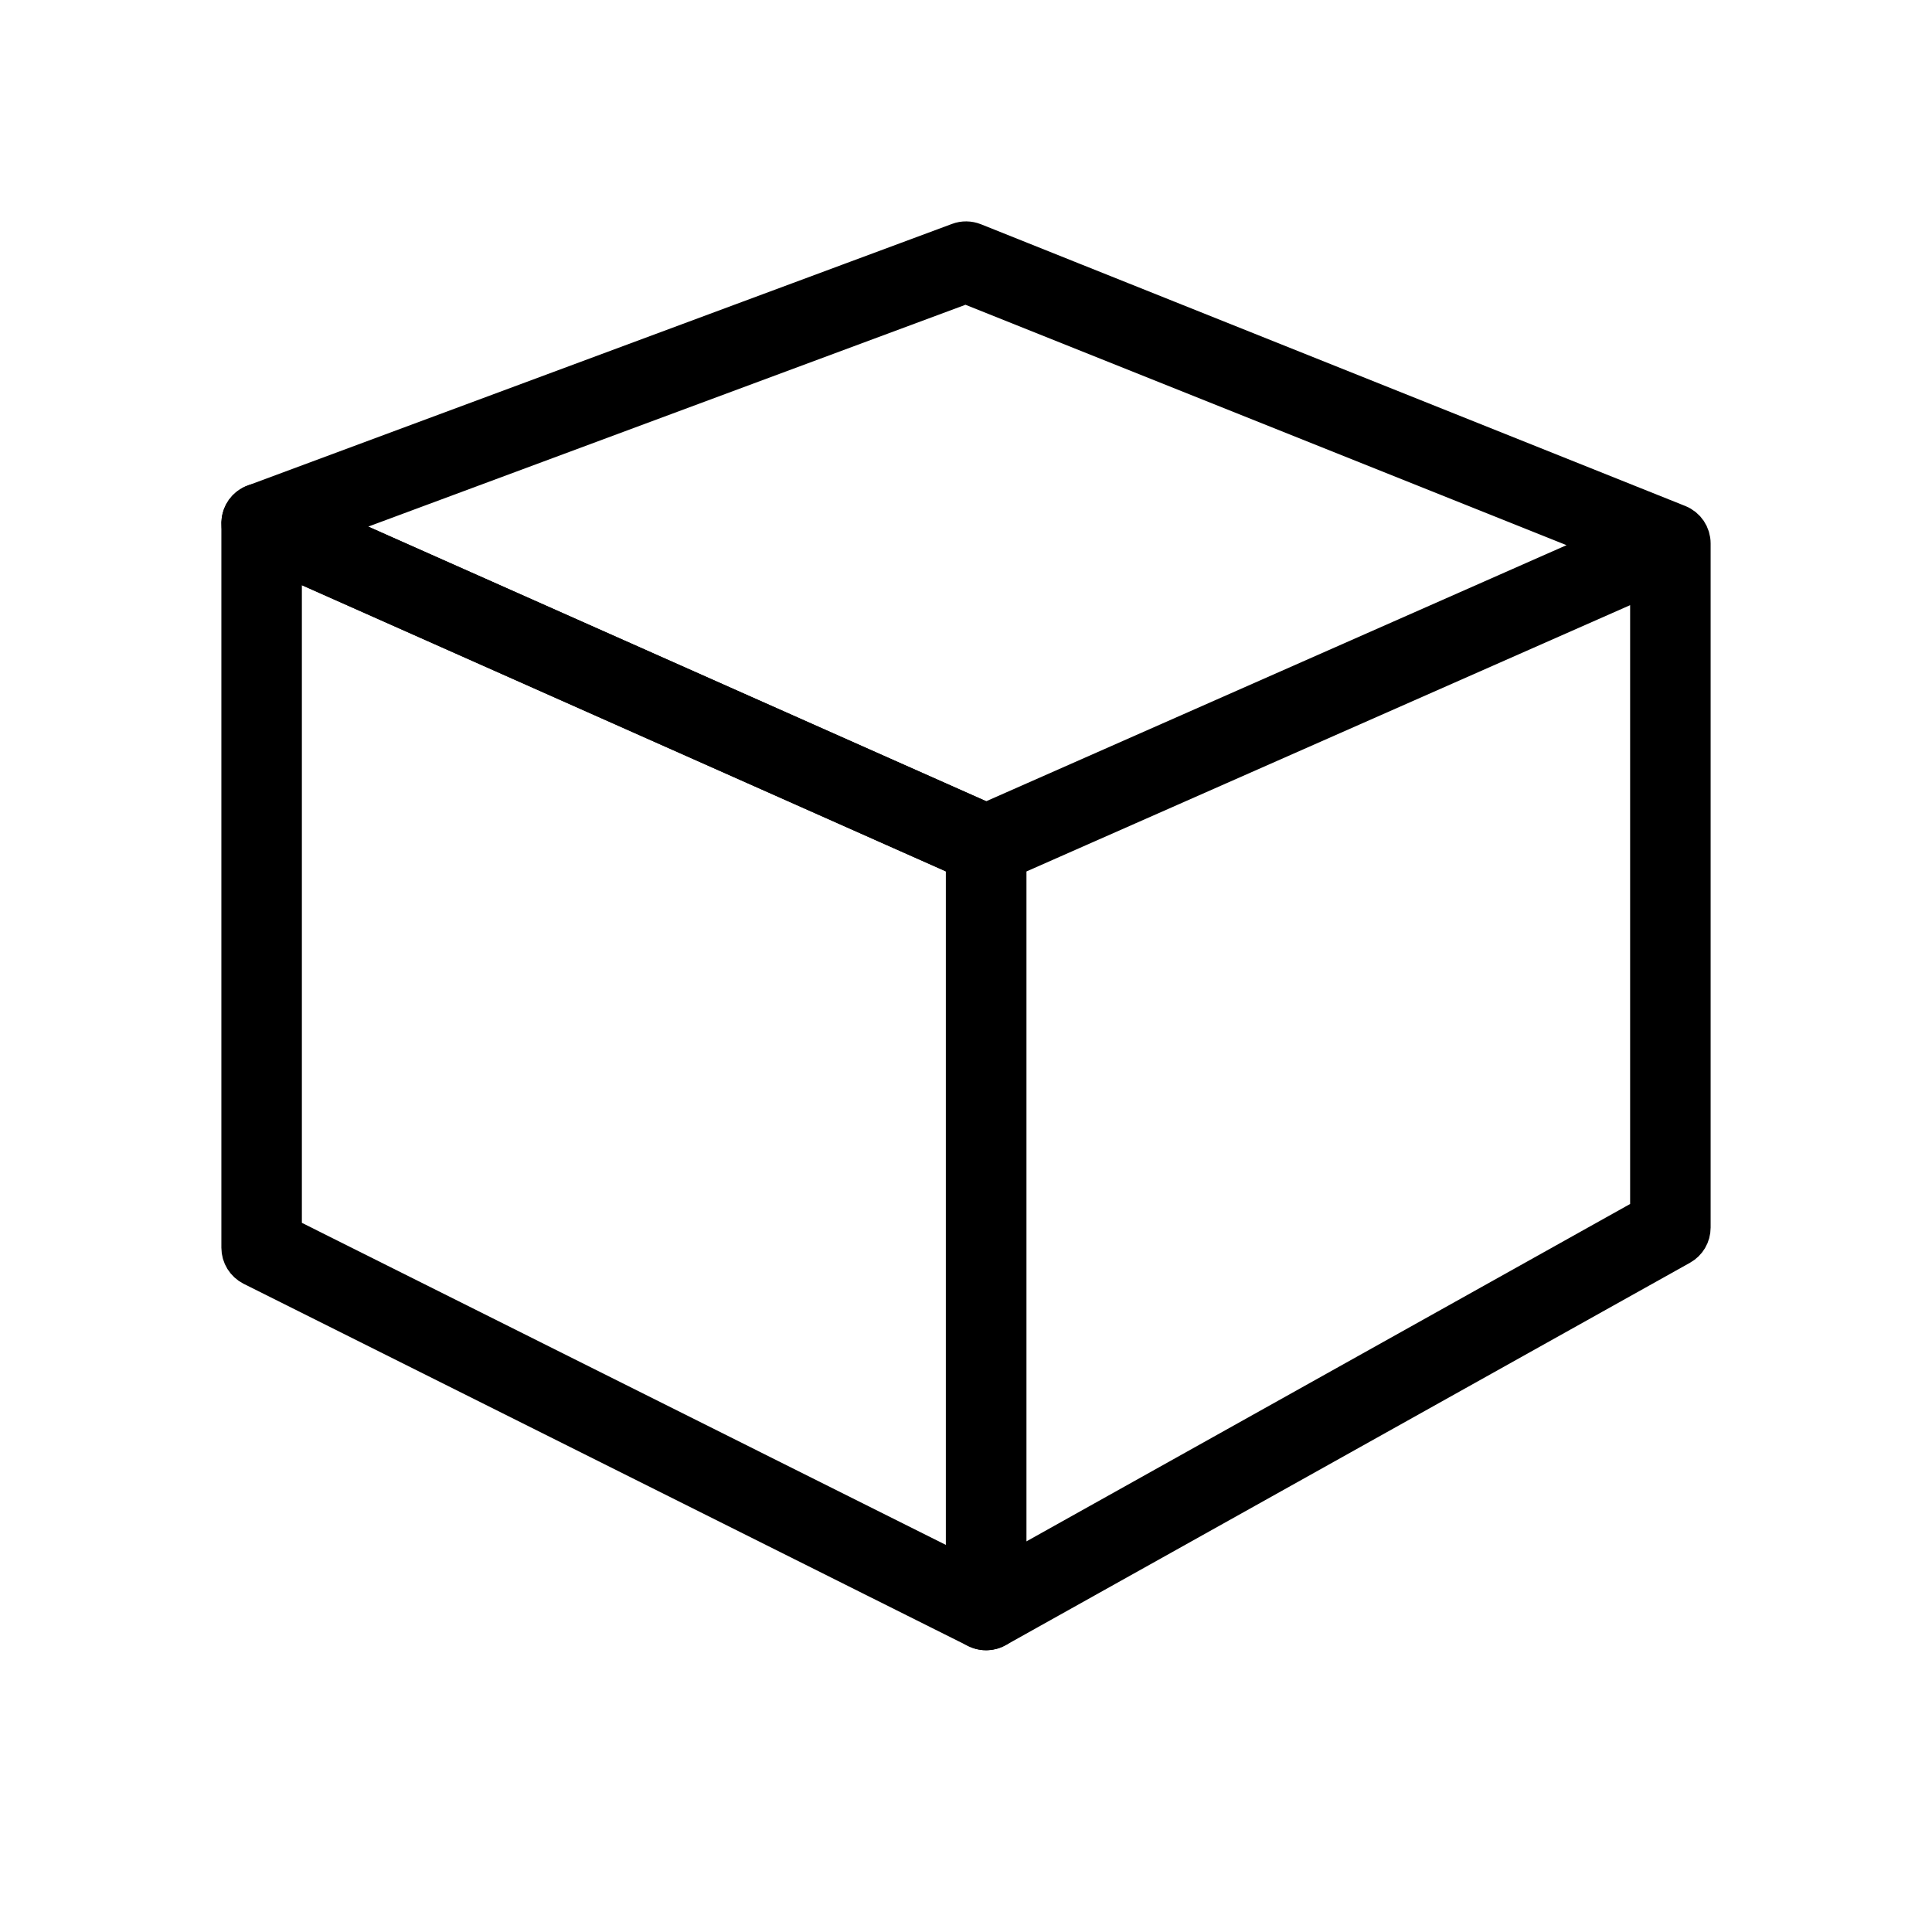
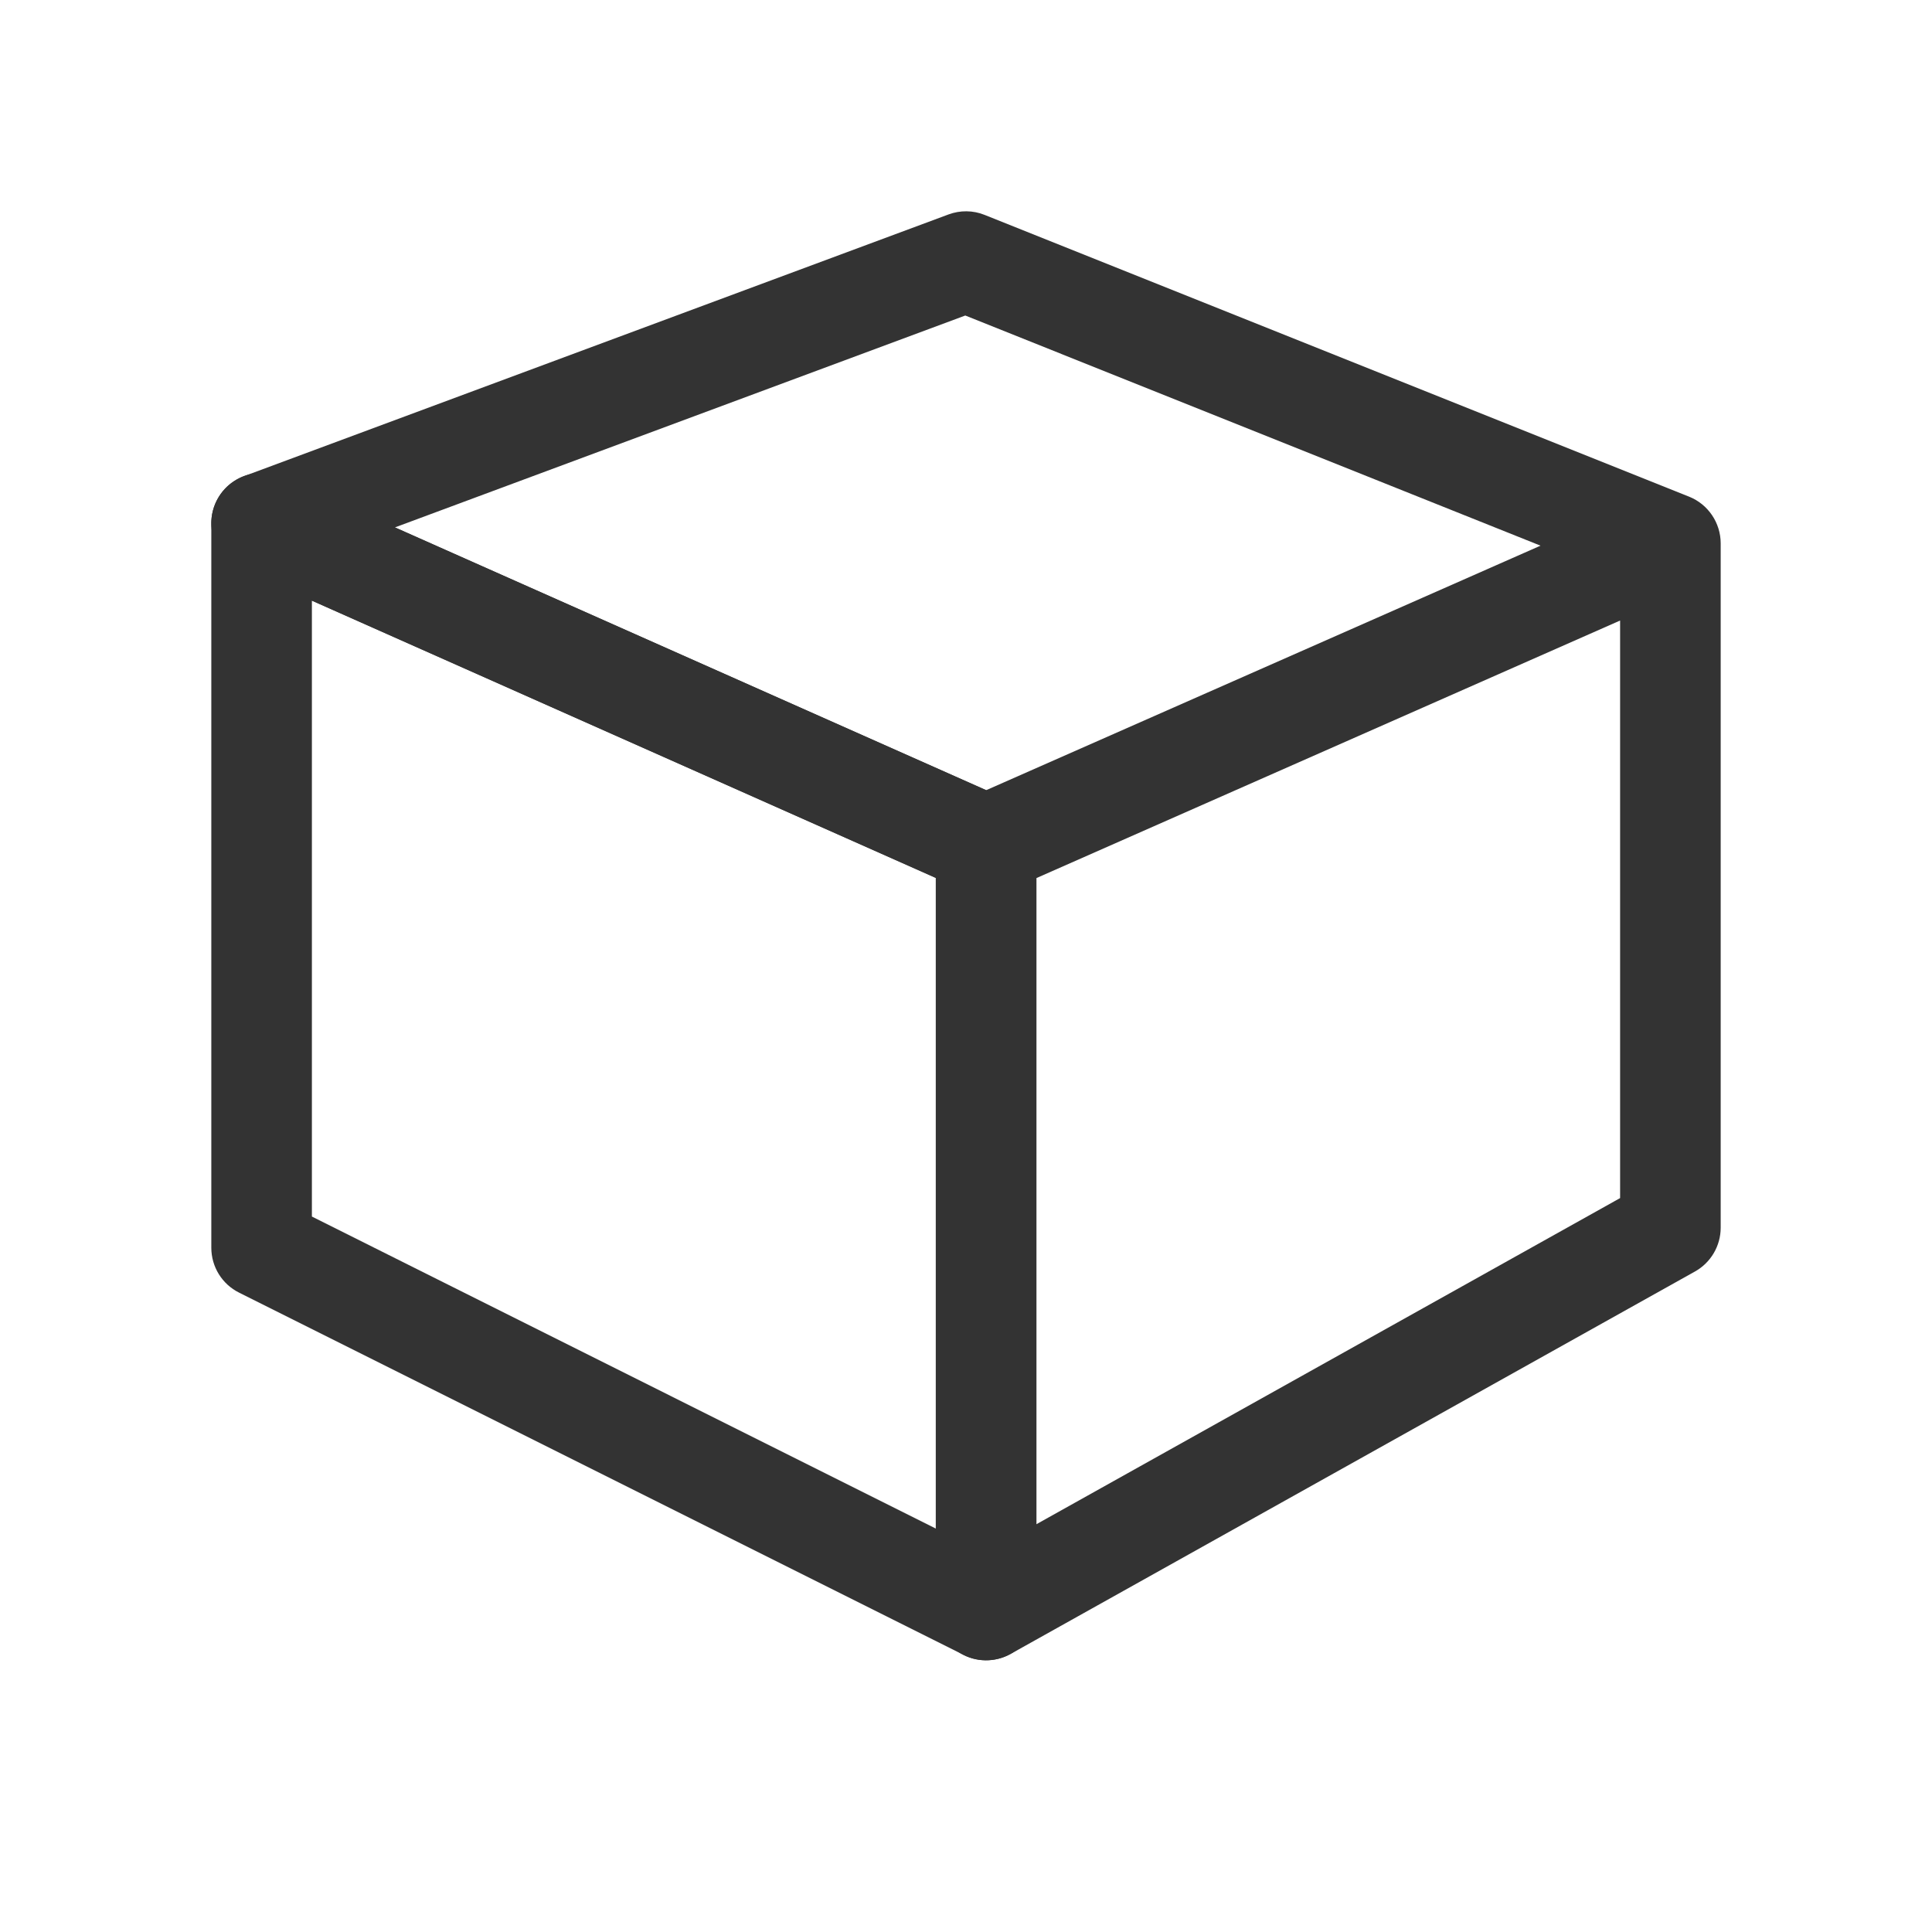
- <svg xmlns="http://www.w3.org/2000/svg" width="24" height="24" viewBox="0 0 24 24" fill="none">
-   <path fill-rule="evenodd" clip-rule="evenodd" d="M3.114 6.29C3.185 6.244 3.274 6.237 3.352 6.272L12.351 10.271C12.442 10.312 12.5 10.401 12.5 10.5V20C12.5 20.087 12.455 20.167 12.381 20.213C12.308 20.258 12.216 20.262 12.138 20.224L3.138 15.724C3.054 15.681 3 15.595 3 15.5V6.5C3 6.415 3.043 6.336 3.114 6.29ZM3.5 6.885V15.345L12 19.596V10.662L3.5 6.885Z" fill="currentColor" stroke="currentColor" stroke-width="0.5" stroke-linejoin="round" />
-   <path fill-rule="evenodd" clip-rule="evenodd" d="M11.913 3.016C11.971 2.994 12.035 2.995 12.093 3.018L20.843 6.518C20.938 6.556 21 6.648 21 6.75V15.25C21 15.341 20.951 15.424 20.872 15.468L12.372 20.218C12.294 20.262 12.2 20.261 12.123 20.216C12.047 20.171 12 20.089 12 20V10.662L3.148 6.728C3.056 6.687 2.997 6.594 3 6.492C3.003 6.391 3.068 6.301 3.163 6.266L11.913 3.016ZM12.5 10.663V19.574L20.5 15.103V7.134L12.5 10.663ZM20.105 6.761L11.997 3.518L3.912 6.521L12.25 10.227L20.105 6.761Z" fill="currentColor" stroke="currentColor" stroke-width="0.5" stroke-linejoin="round" />
+ <svg xmlns="http://www.w3.org/2000/svg" width="16" height="16" viewBox="0 0 16 16" fill="none">
+   <path fill-rule="evenodd" clip-rule="evenodd" d="M1.94 3.983C2.058 3.906 2.207 3.895 2.336 3.952L8.336 6.619C8.486 6.685 8.583 6.835 8.583 6.999V13.333C8.583 13.477 8.509 13.611 8.386 13.687C8.263 13.763 8.109 13.77 7.98 13.705L1.98 10.705C1.839 10.635 1.75 10.491 1.75 10.333V4.333C1.75 4.192 1.821 4.06 1.94 3.983ZM2.583 4.974V10.075L7.75 12.659V7.27L2.583 4.974Z" fill="#333333" />
+   <path fill-rule="evenodd" clip-rule="evenodd" d="M7.855 1.776C7.952 1.74 8.059 1.741 8.155 1.78L13.988 4.113C14.146 4.176 14.25 4.33 14.25 4.5V10.167C14.25 10.318 14.168 10.457 14.037 10.53L8.37 13.697C8.241 13.769 8.083 13.768 7.956 13.693C7.828 13.618 7.75 13.481 7.75 13.333V7.271L1.997 4.714C1.843 4.645 1.745 4.49 1.75 4.32C1.756 4.151 1.863 4.002 2.022 3.943L7.855 1.776ZM12.758 4.519L7.994 2.613L3.27 4.368L8.167 6.544L12.758 4.519ZM8.126 13.261C8.126 13.261 8.126 13.261 8.126 13.261V13.261ZM13.417 5.139L8.583 7.272V12.623L13.417 9.922V5.139Z" fill="#333333" />
</svg>
